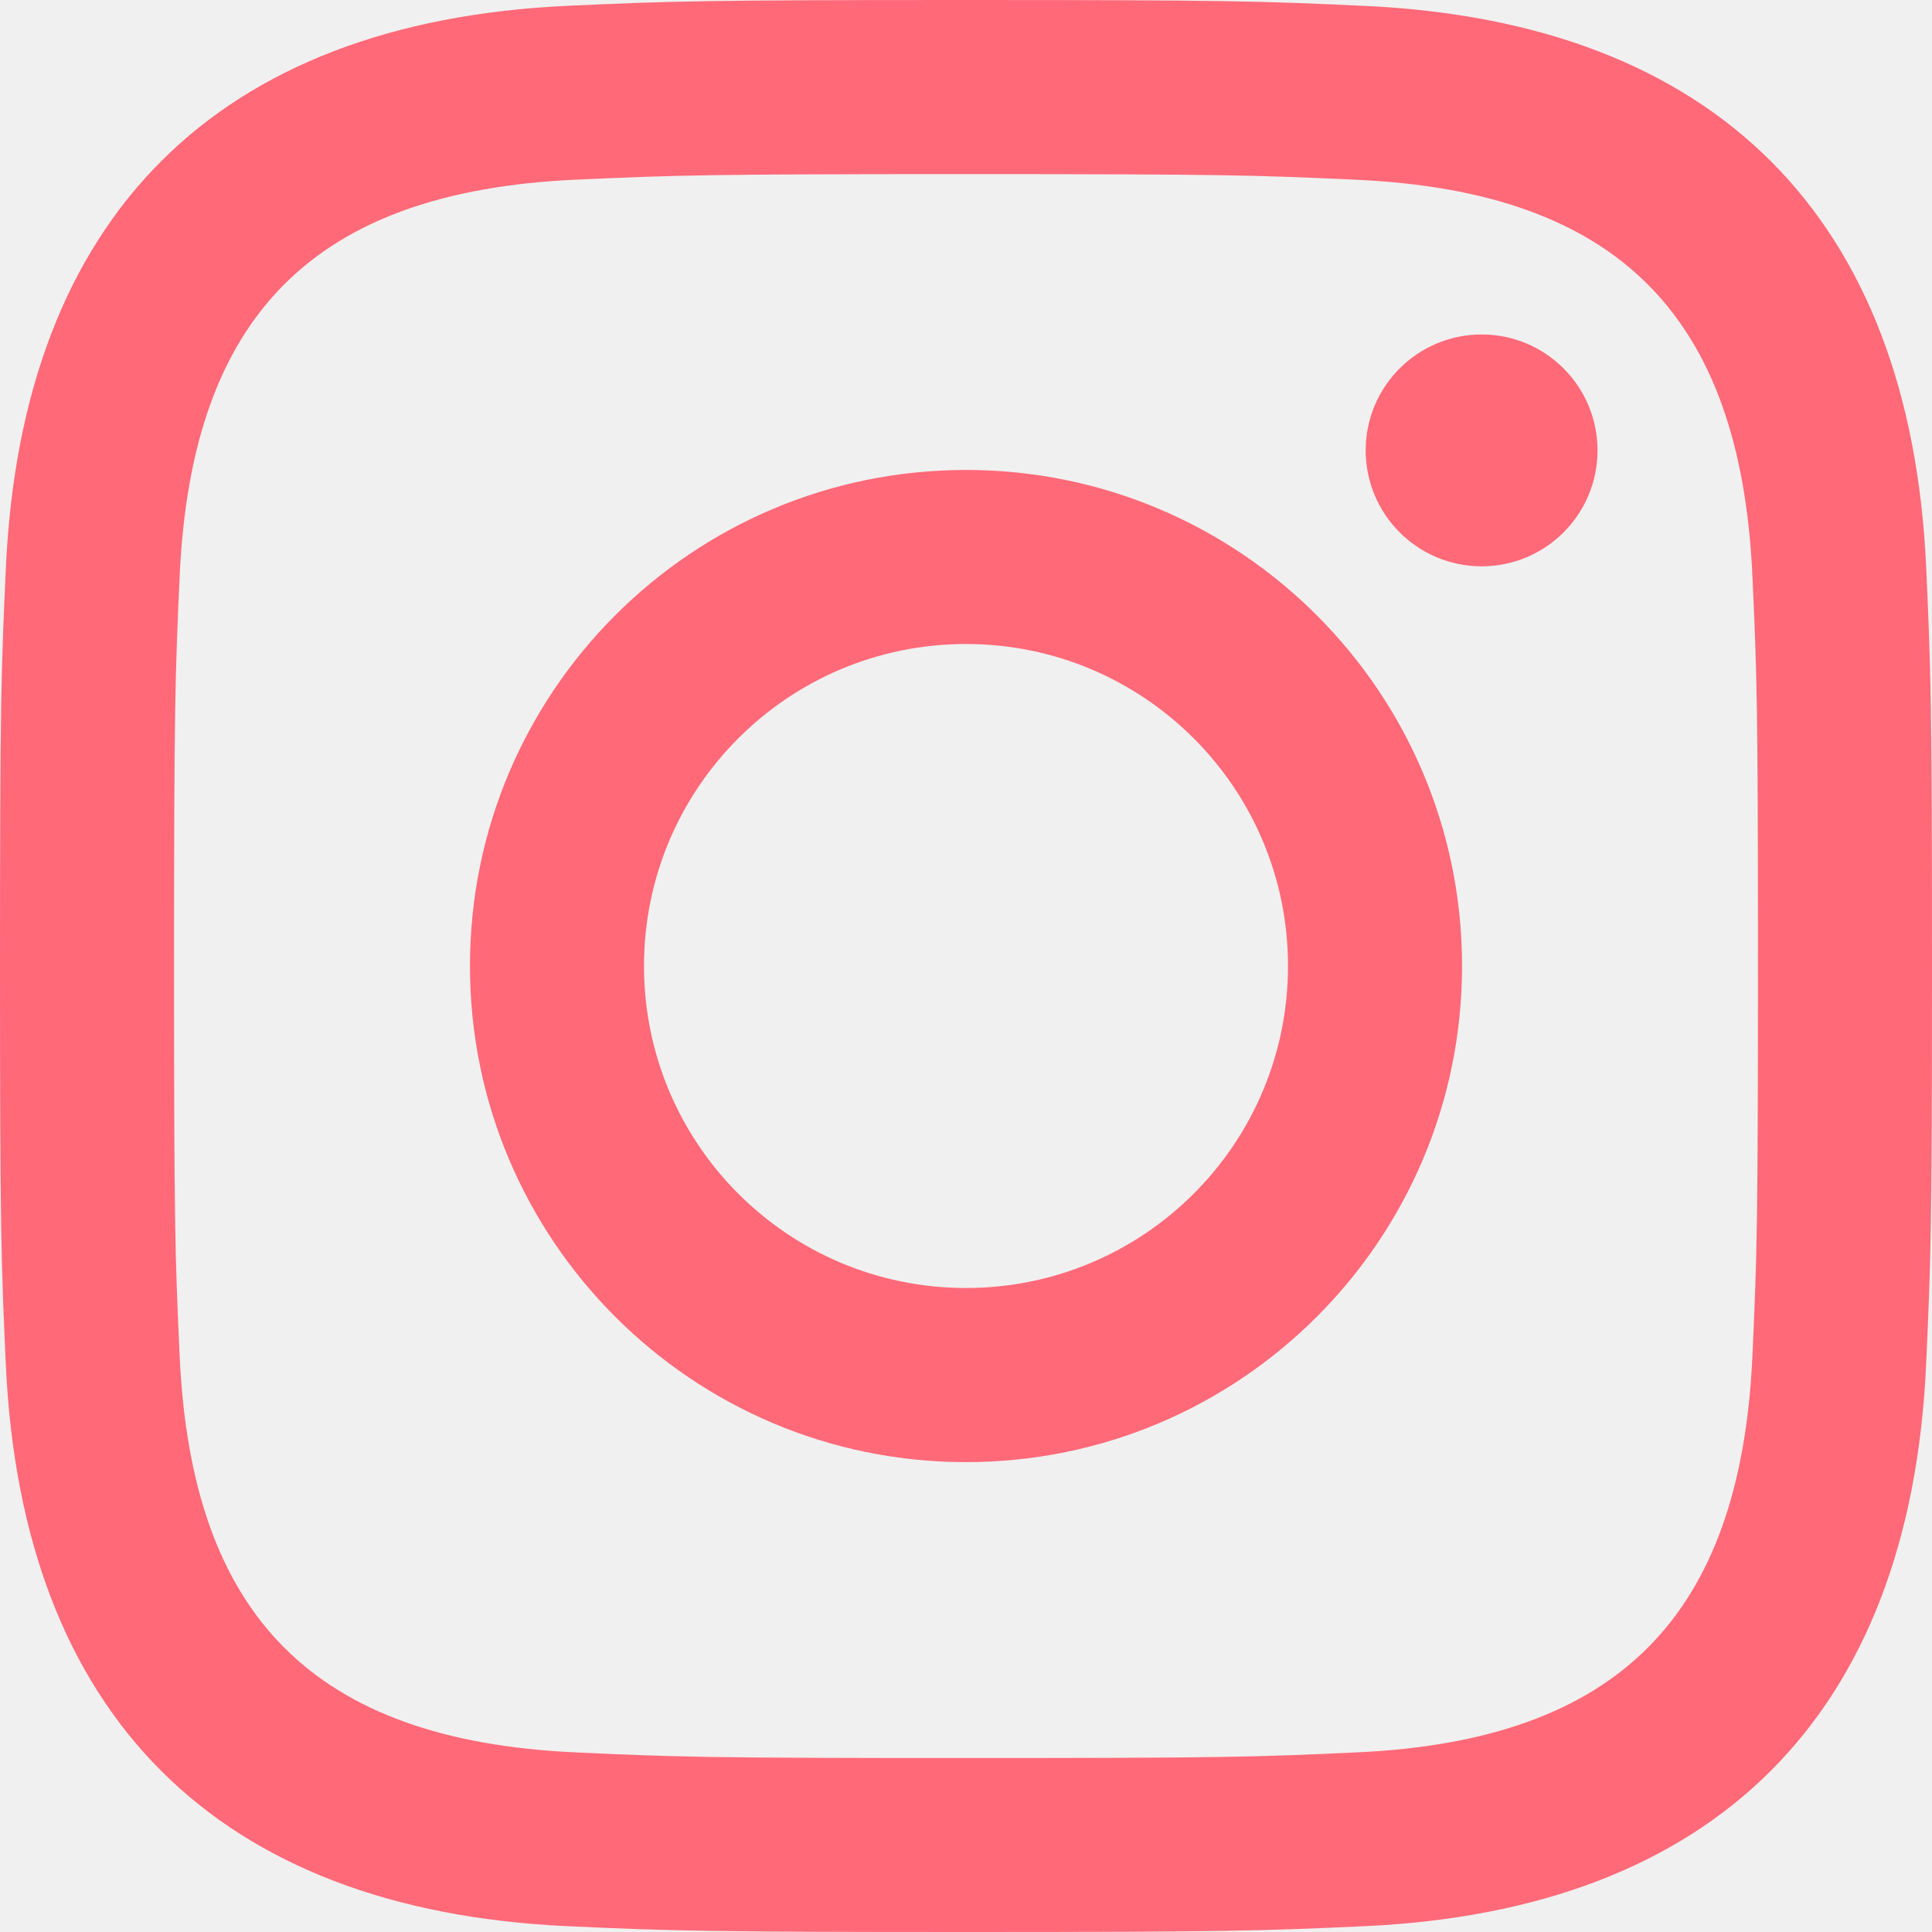
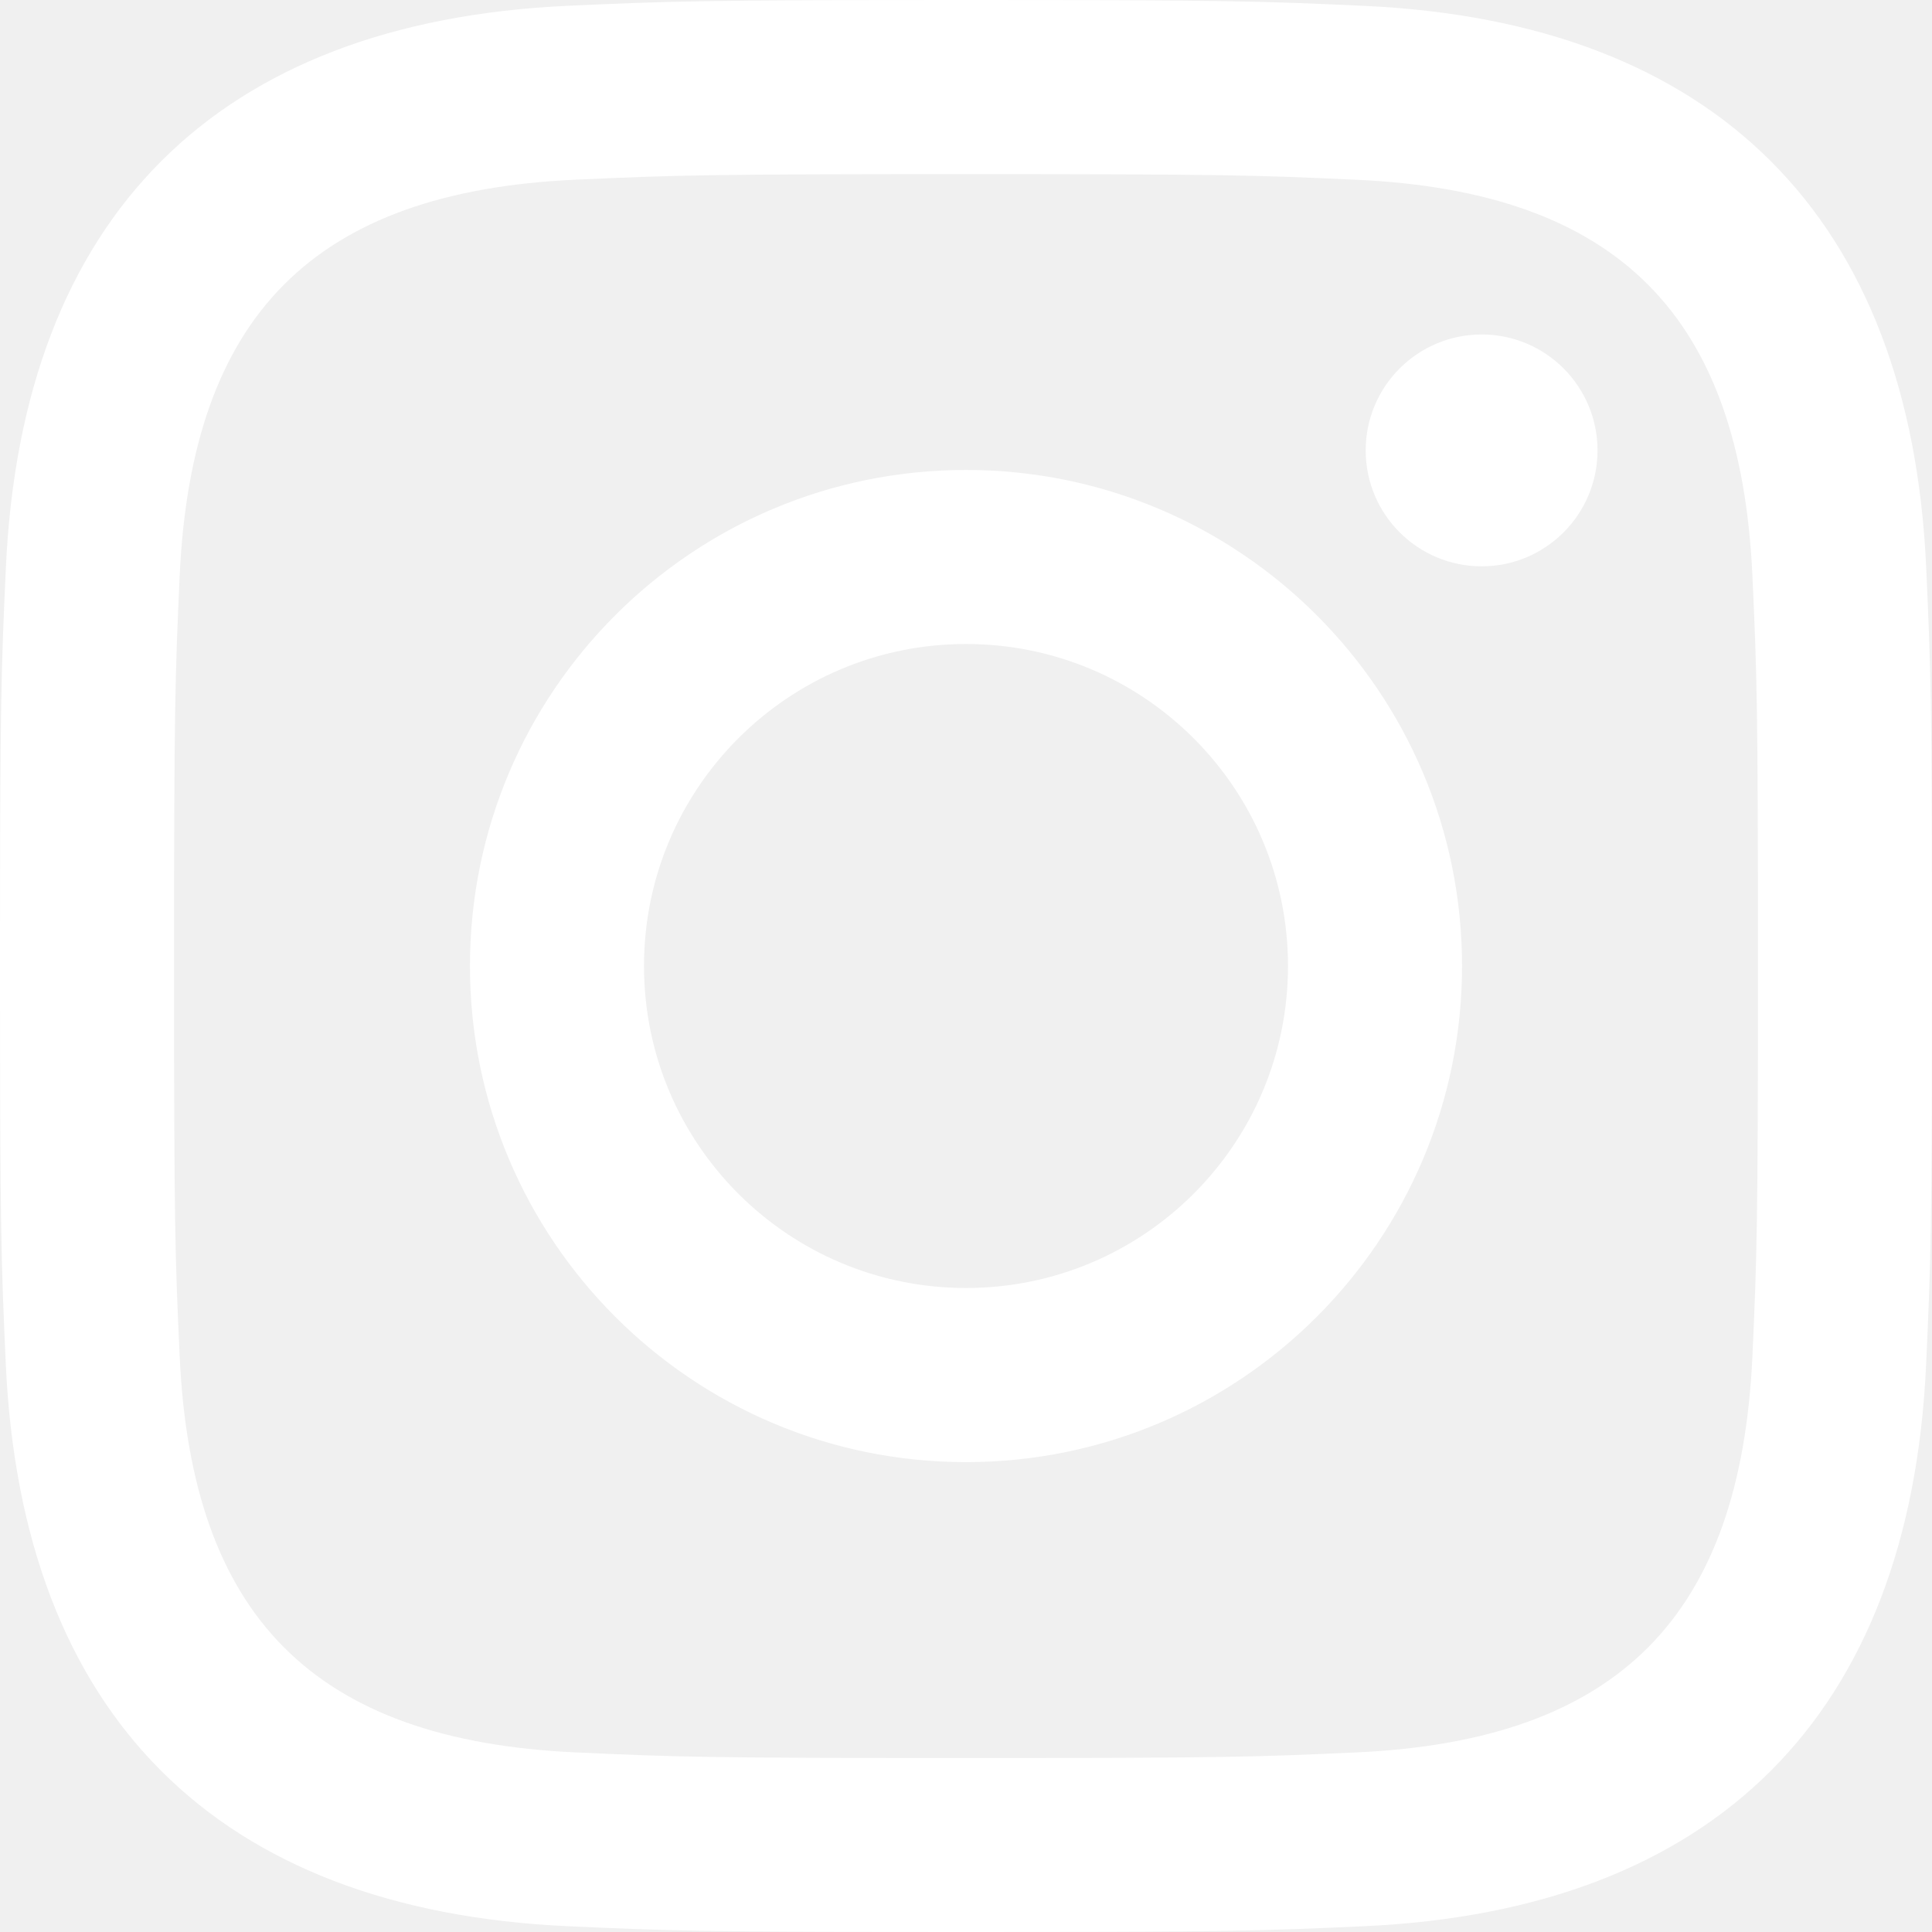
- <svg xmlns="http://www.w3.org/2000/svg" width="24" height="24" fill="#FF6978" viewBox="0 0 24 24">
+ <svg xmlns="http://www.w3.org/2000/svg" width="24" height="24" fill="#fff" viewBox="0 0 24 24">
  <path d="M12 2.163c3.204 0 3.584.012 4.85.07 3.252.148 4.771 1.691 4.919 4.919.058 1.265.069 1.645.069 4.849 0 3.205-.012 3.584-.069 4.849-.149 3.225-1.664 4.771-4.919 4.919-1.266.058-1.644.07-4.85.07-3.204 0-3.584-.012-4.849-.07-3.26-.149-4.771-1.699-4.919-4.92-.058-1.265-.07-1.644-.07-4.849 0-3.204.013-3.583.07-4.849.149-3.227 1.664-4.771 4.919-4.919 1.266-.057 1.645-.069 4.849-.069zm0-2.163c-3.259 0-3.667.014-4.947.072-4.358.2-6.78 2.618-6.98 6.98-.059 1.281-.073 1.689-.073 4.948 0 3.259.014 3.668.072 4.948.2 4.358 2.618 6.78 6.98 6.98 1.281.058 1.689.072 4.948.072 3.259 0 3.668-.014 4.948-.072 4.354-.2 6.782-2.618 6.979-6.98.059-1.28.073-1.689.073-4.948 0-3.259-.014-3.667-.072-4.947-.196-4.354-2.617-6.78-6.979-6.98-1.281-.059-1.69-.073-4.949-.073zm0 5.838c-3.403 0-6.162 2.759-6.162 6.162s2.759 6.163 6.162 6.163 6.162-2.759 6.162-6.163c0-3.403-2.759-6.162-6.162-6.162zm0 10.162c-2.209 0-4-1.79-4-4 0-2.209 1.791-4 4-4s4 1.791 4 4c0 2.21-1.791 4-4 4zm6.406-11.845c-.796 0-1.441.645-1.441 1.44s.645 1.44 1.441 1.44c.795 0 1.439-.645 1.439-1.44s-.644-1.44-1.439-1.44z" />
</svg>
